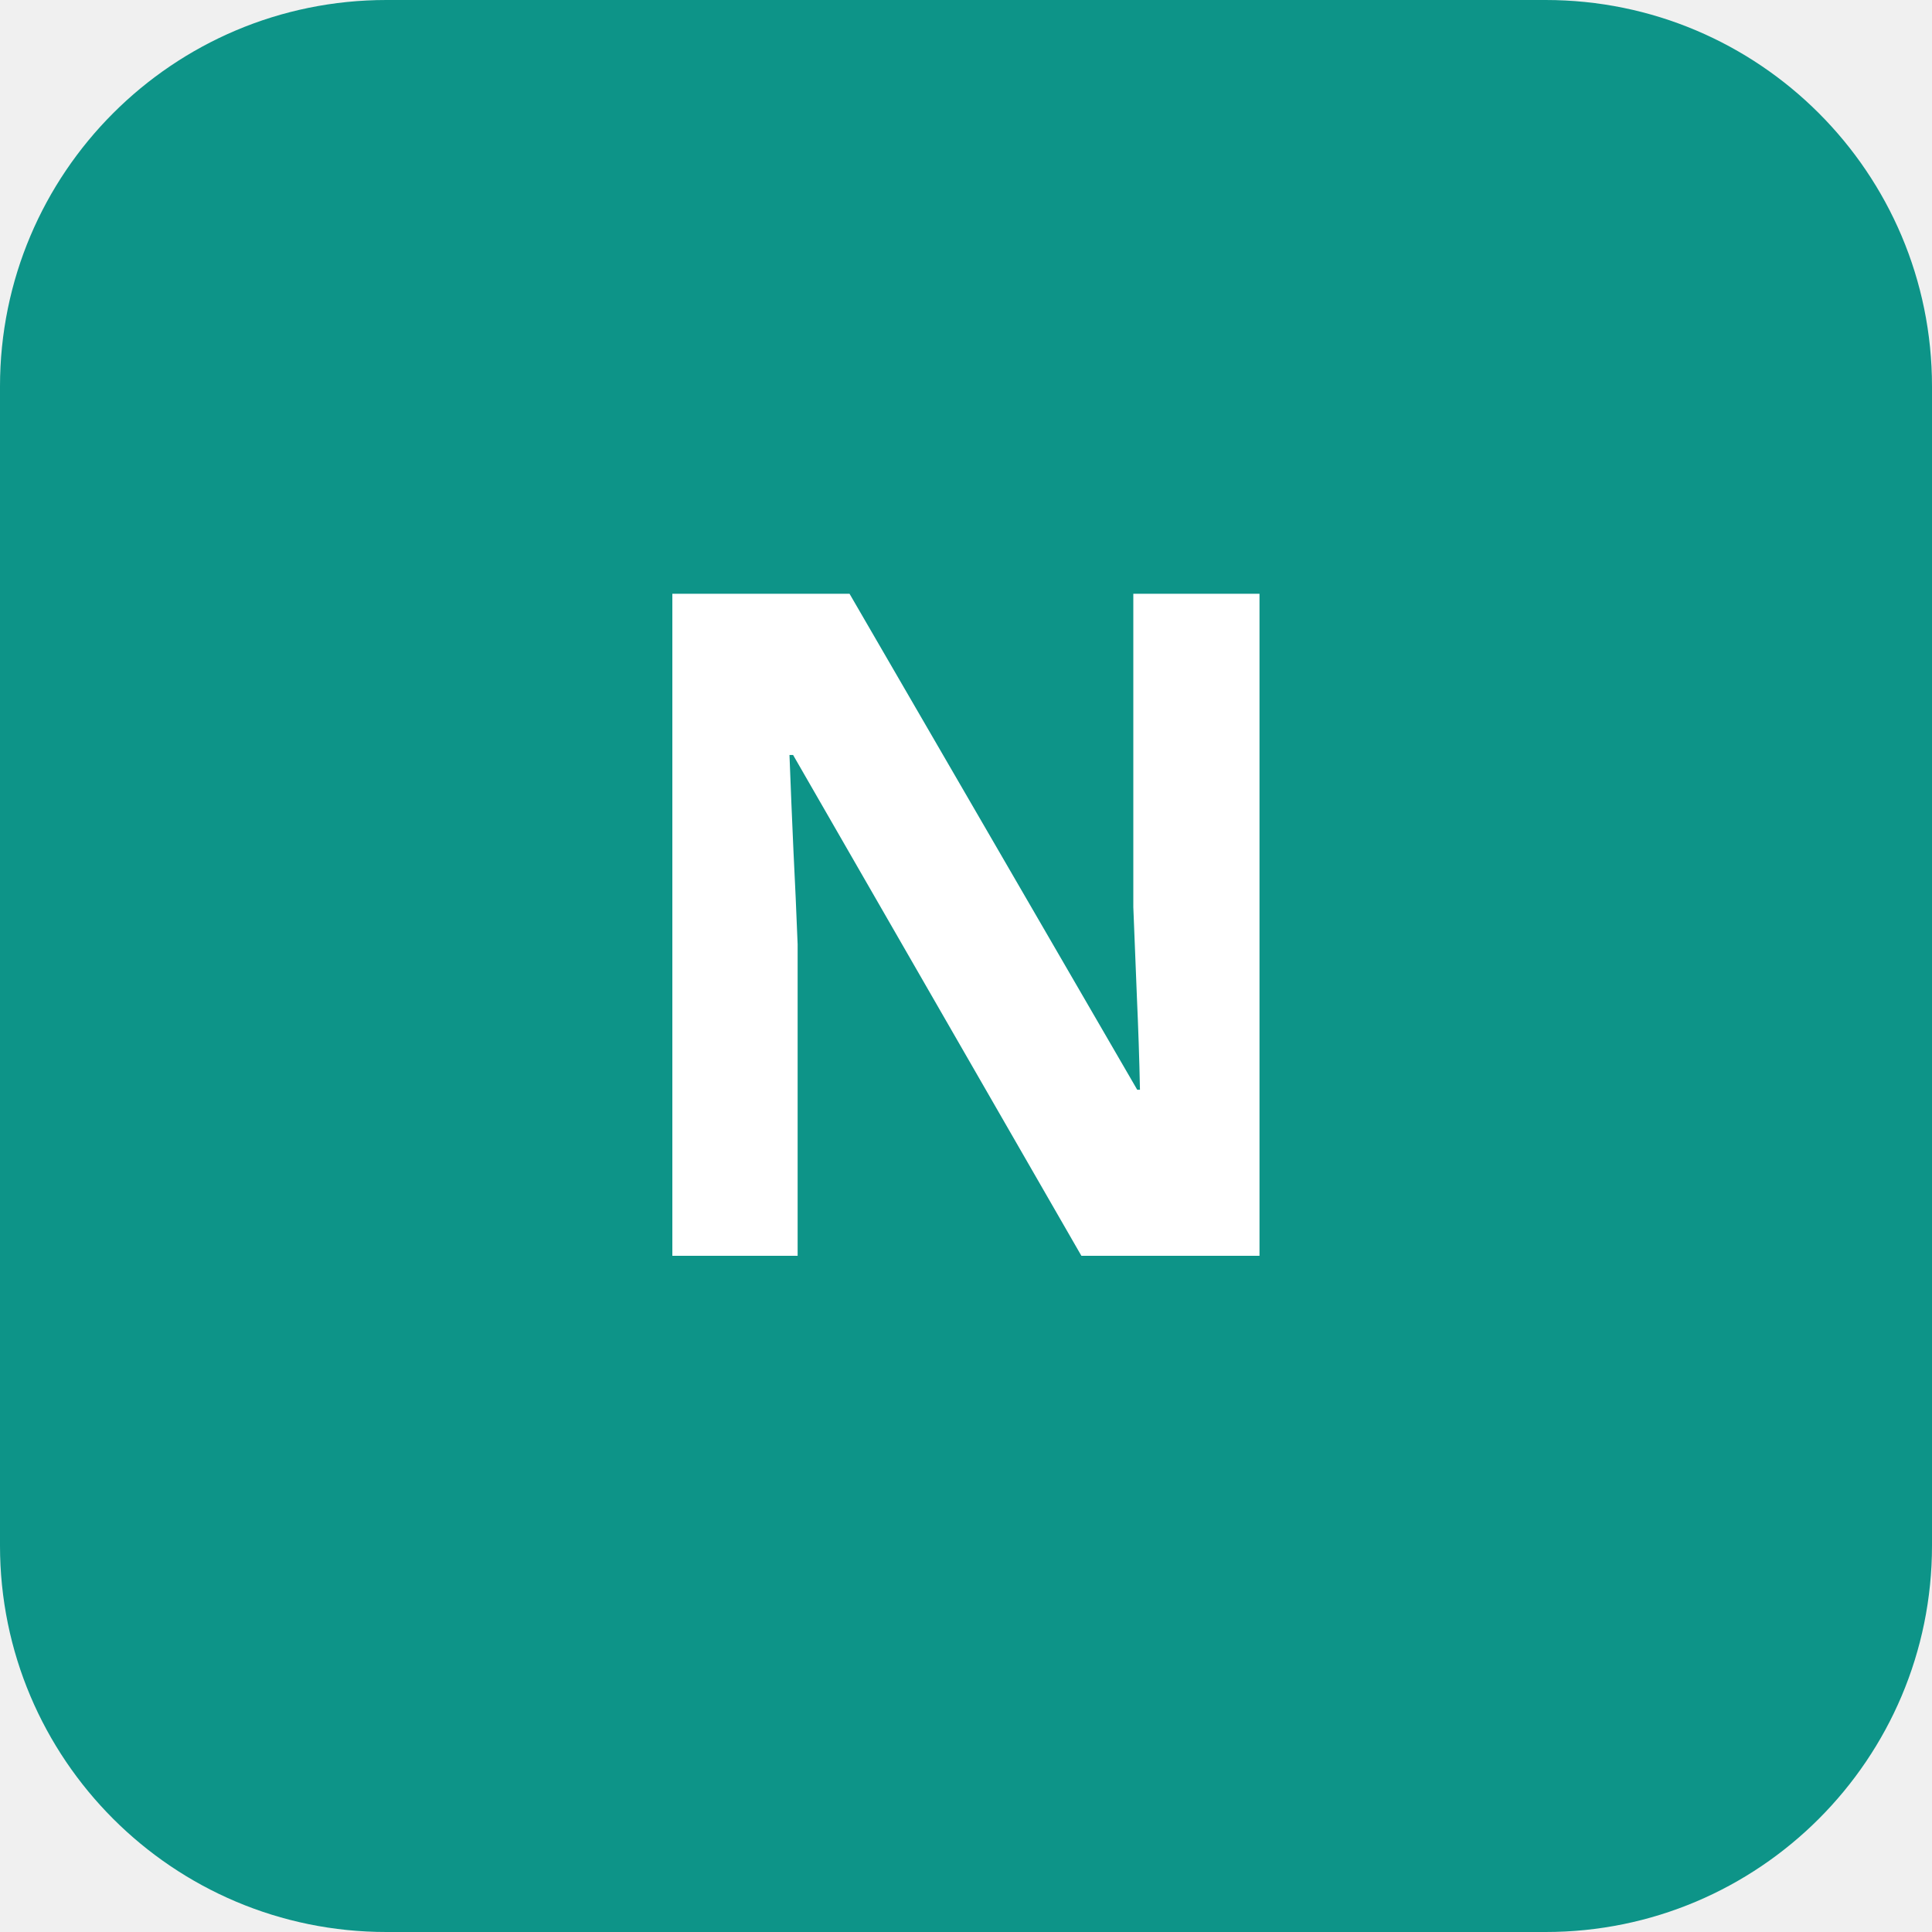
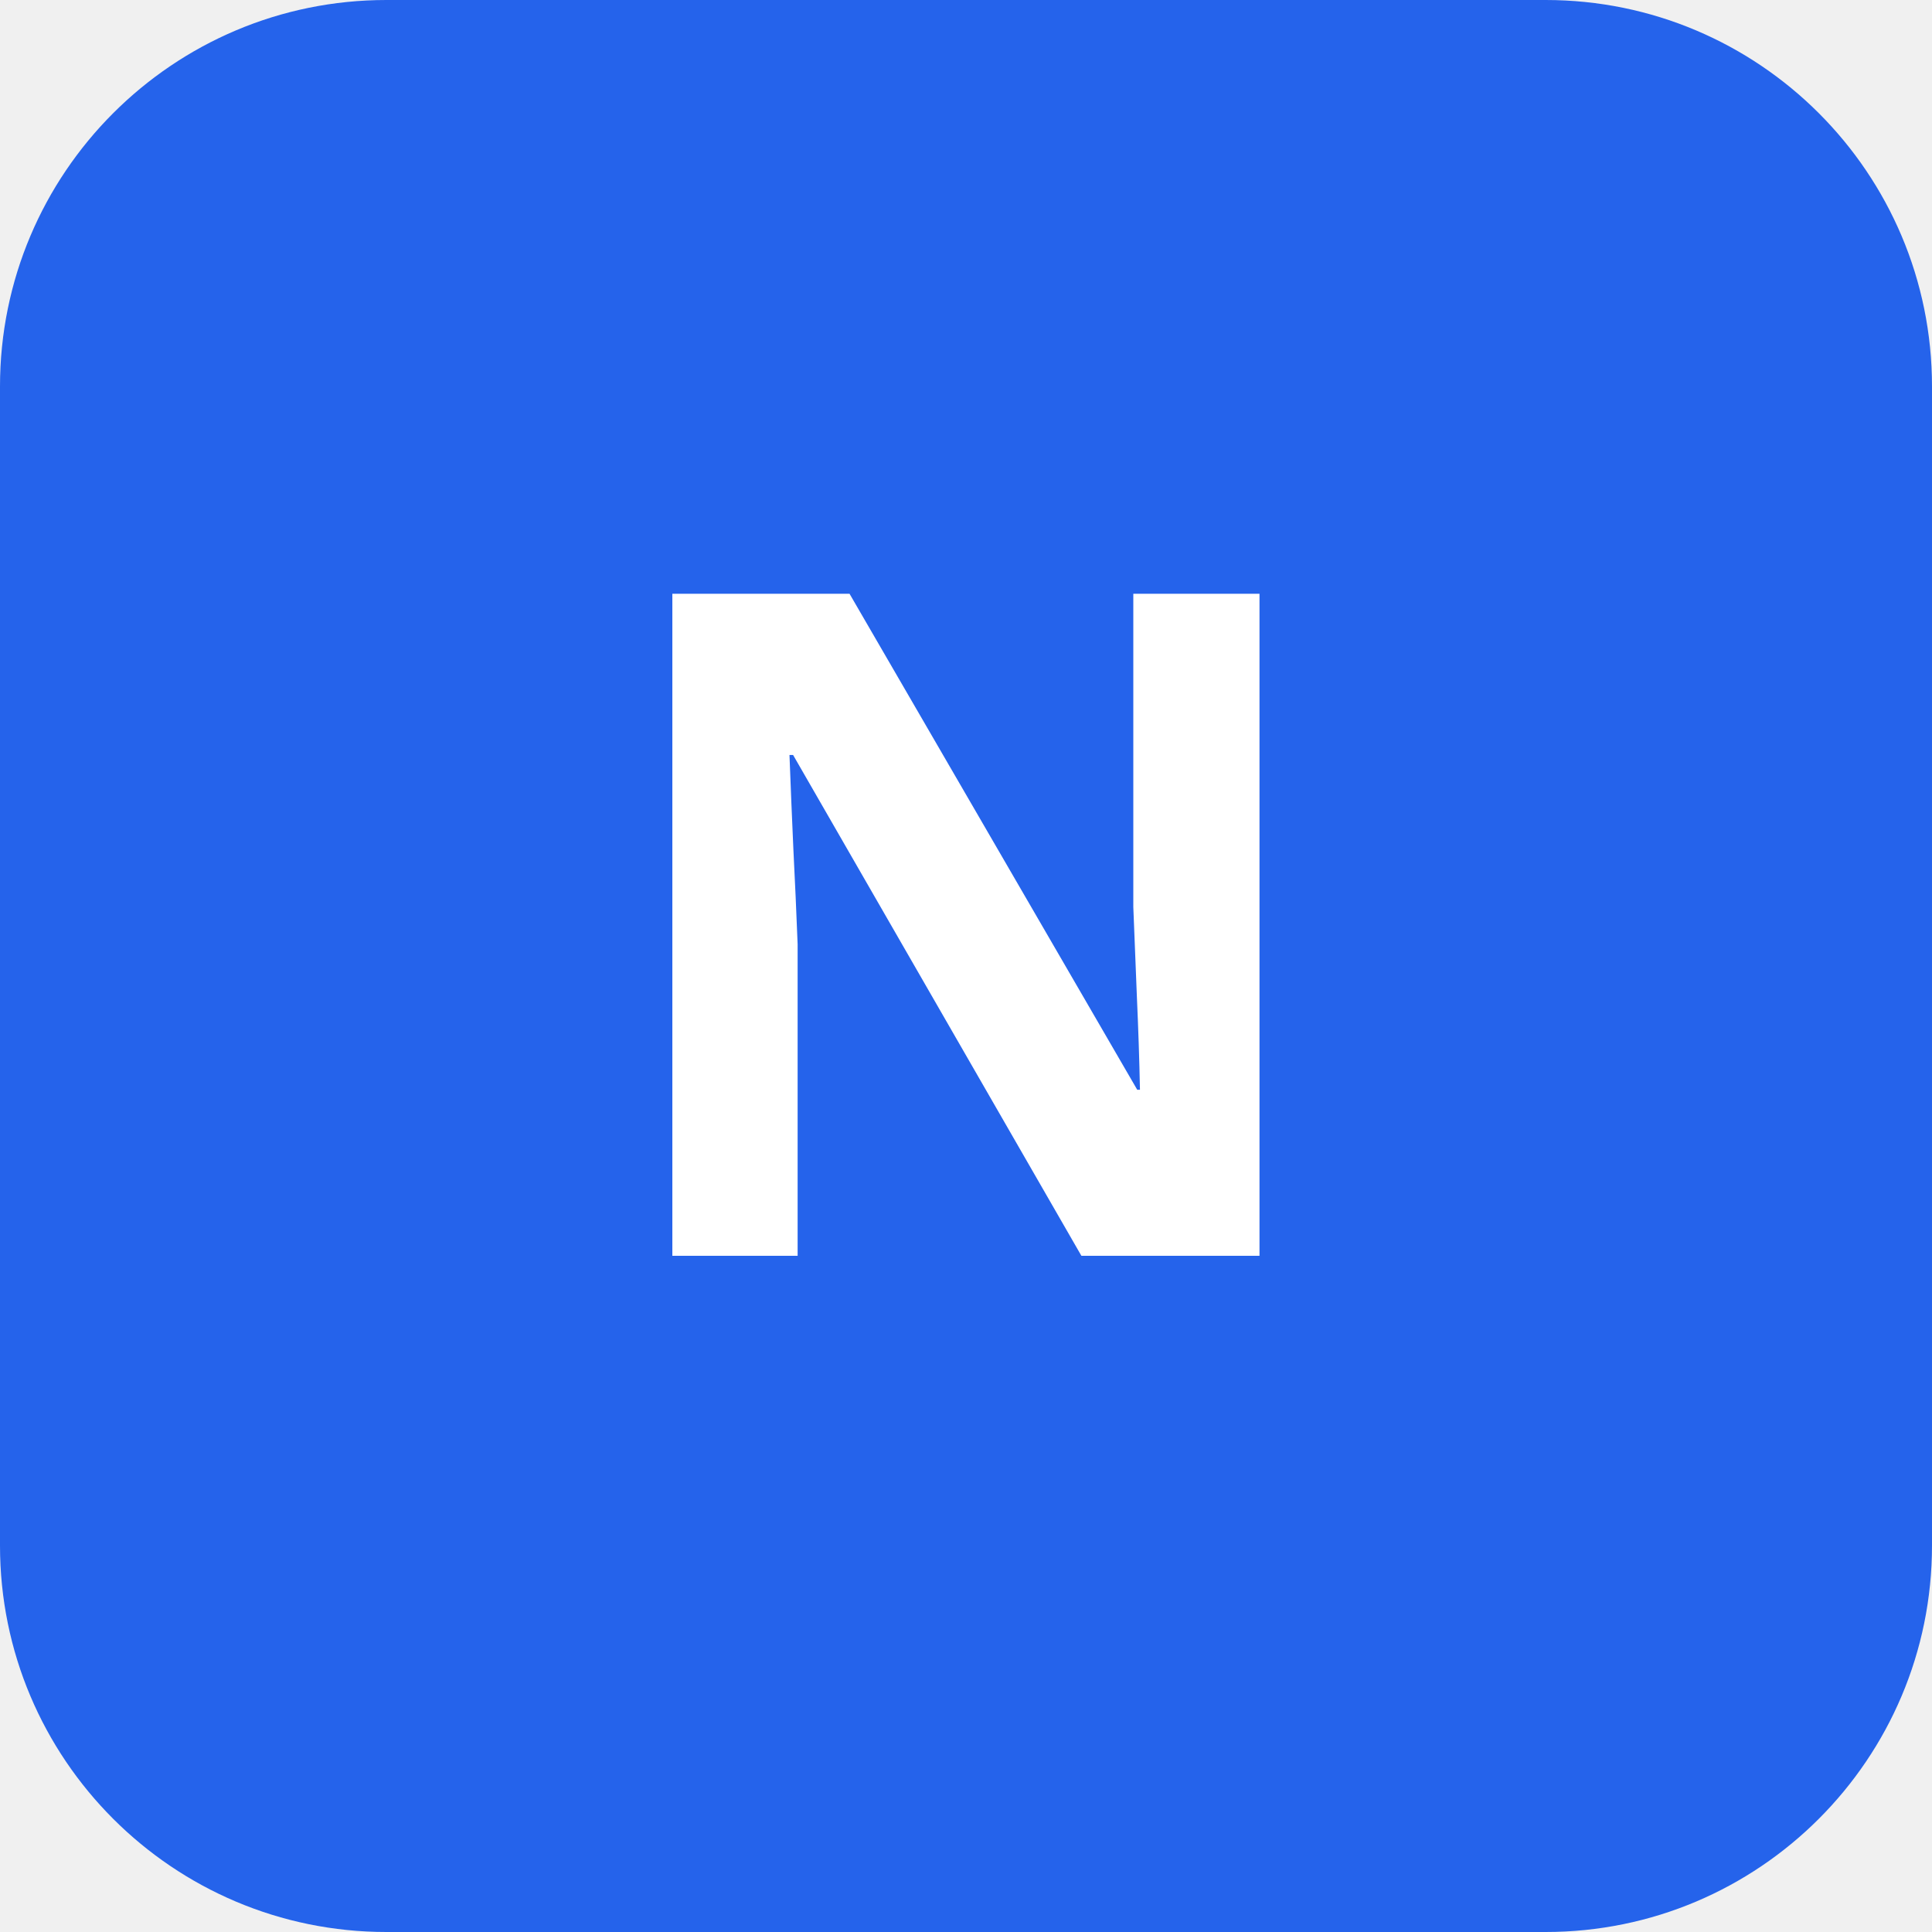
<svg xmlns="http://www.w3.org/2000/svg" viewBox="0 0 100 100">
-   <rect width="100" height="100" rx="20" fill="#0d9488" />
+   <rect width="100" height="100" rx="20" fill="#2563eb" />
  <text x="50" y="65" text-anchor="middle" font-size="48" font-weight="900" fill="white" font-family="sans-serif">N</text>
</svg>
